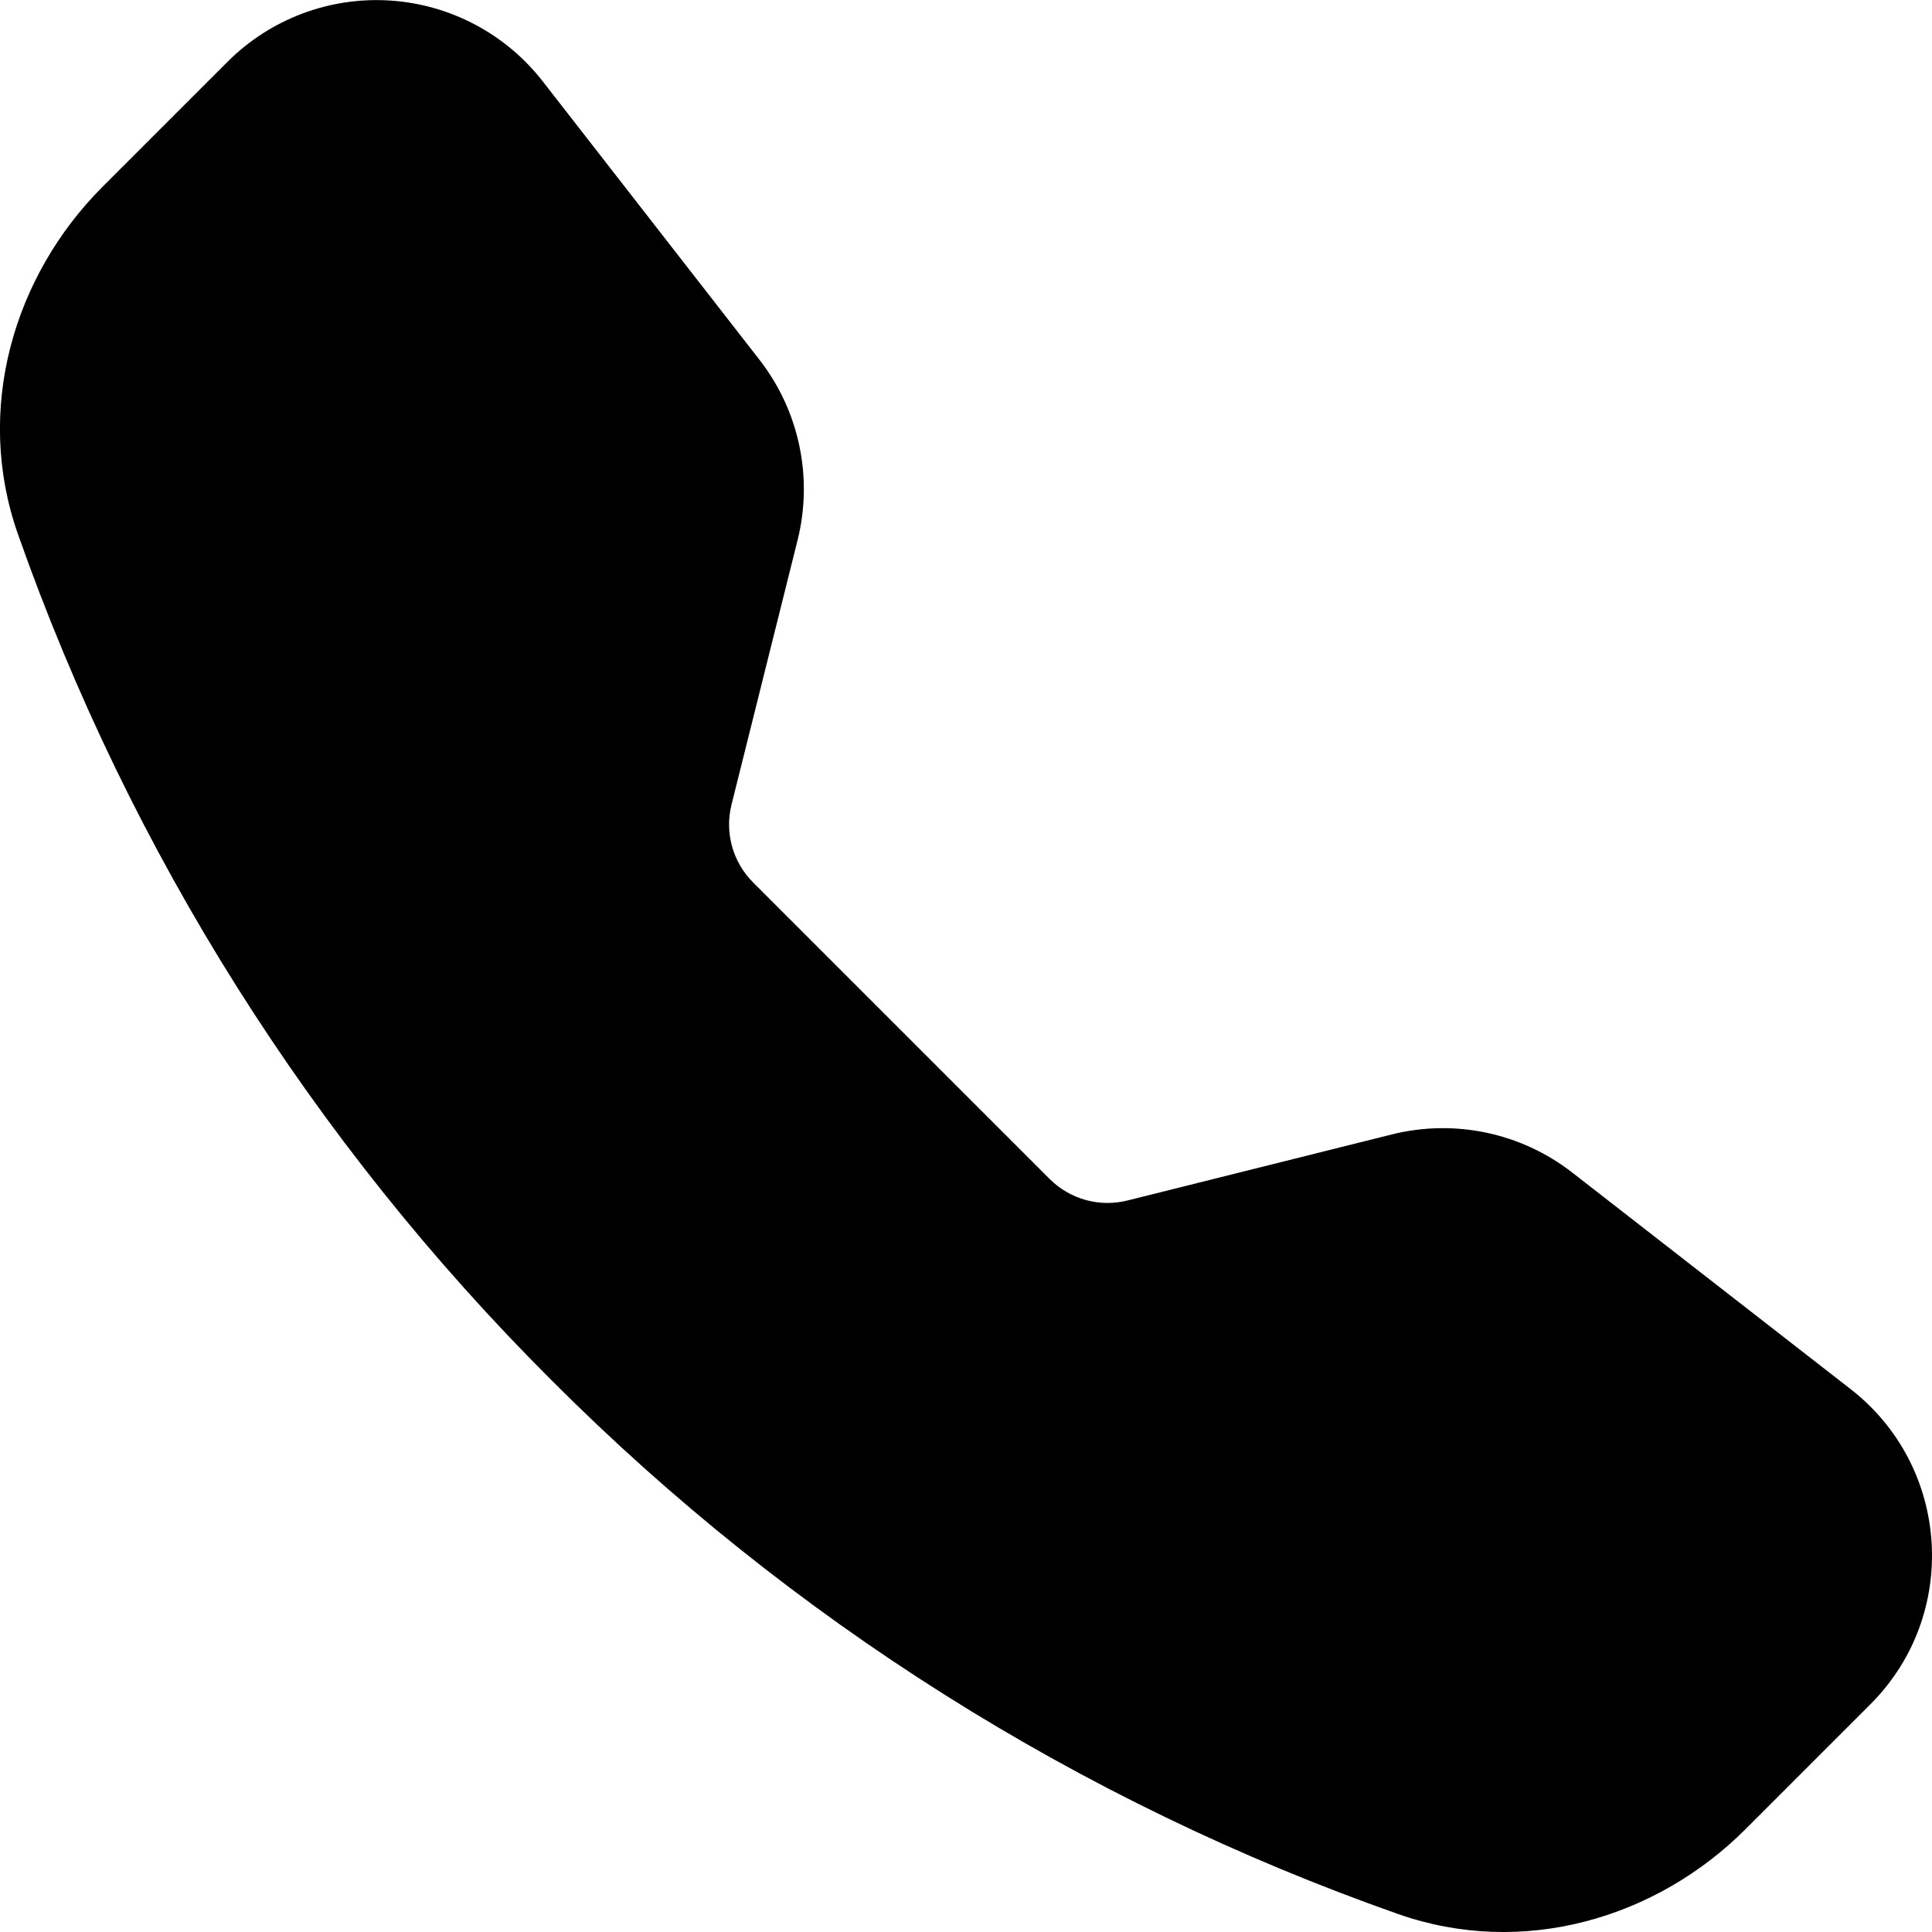
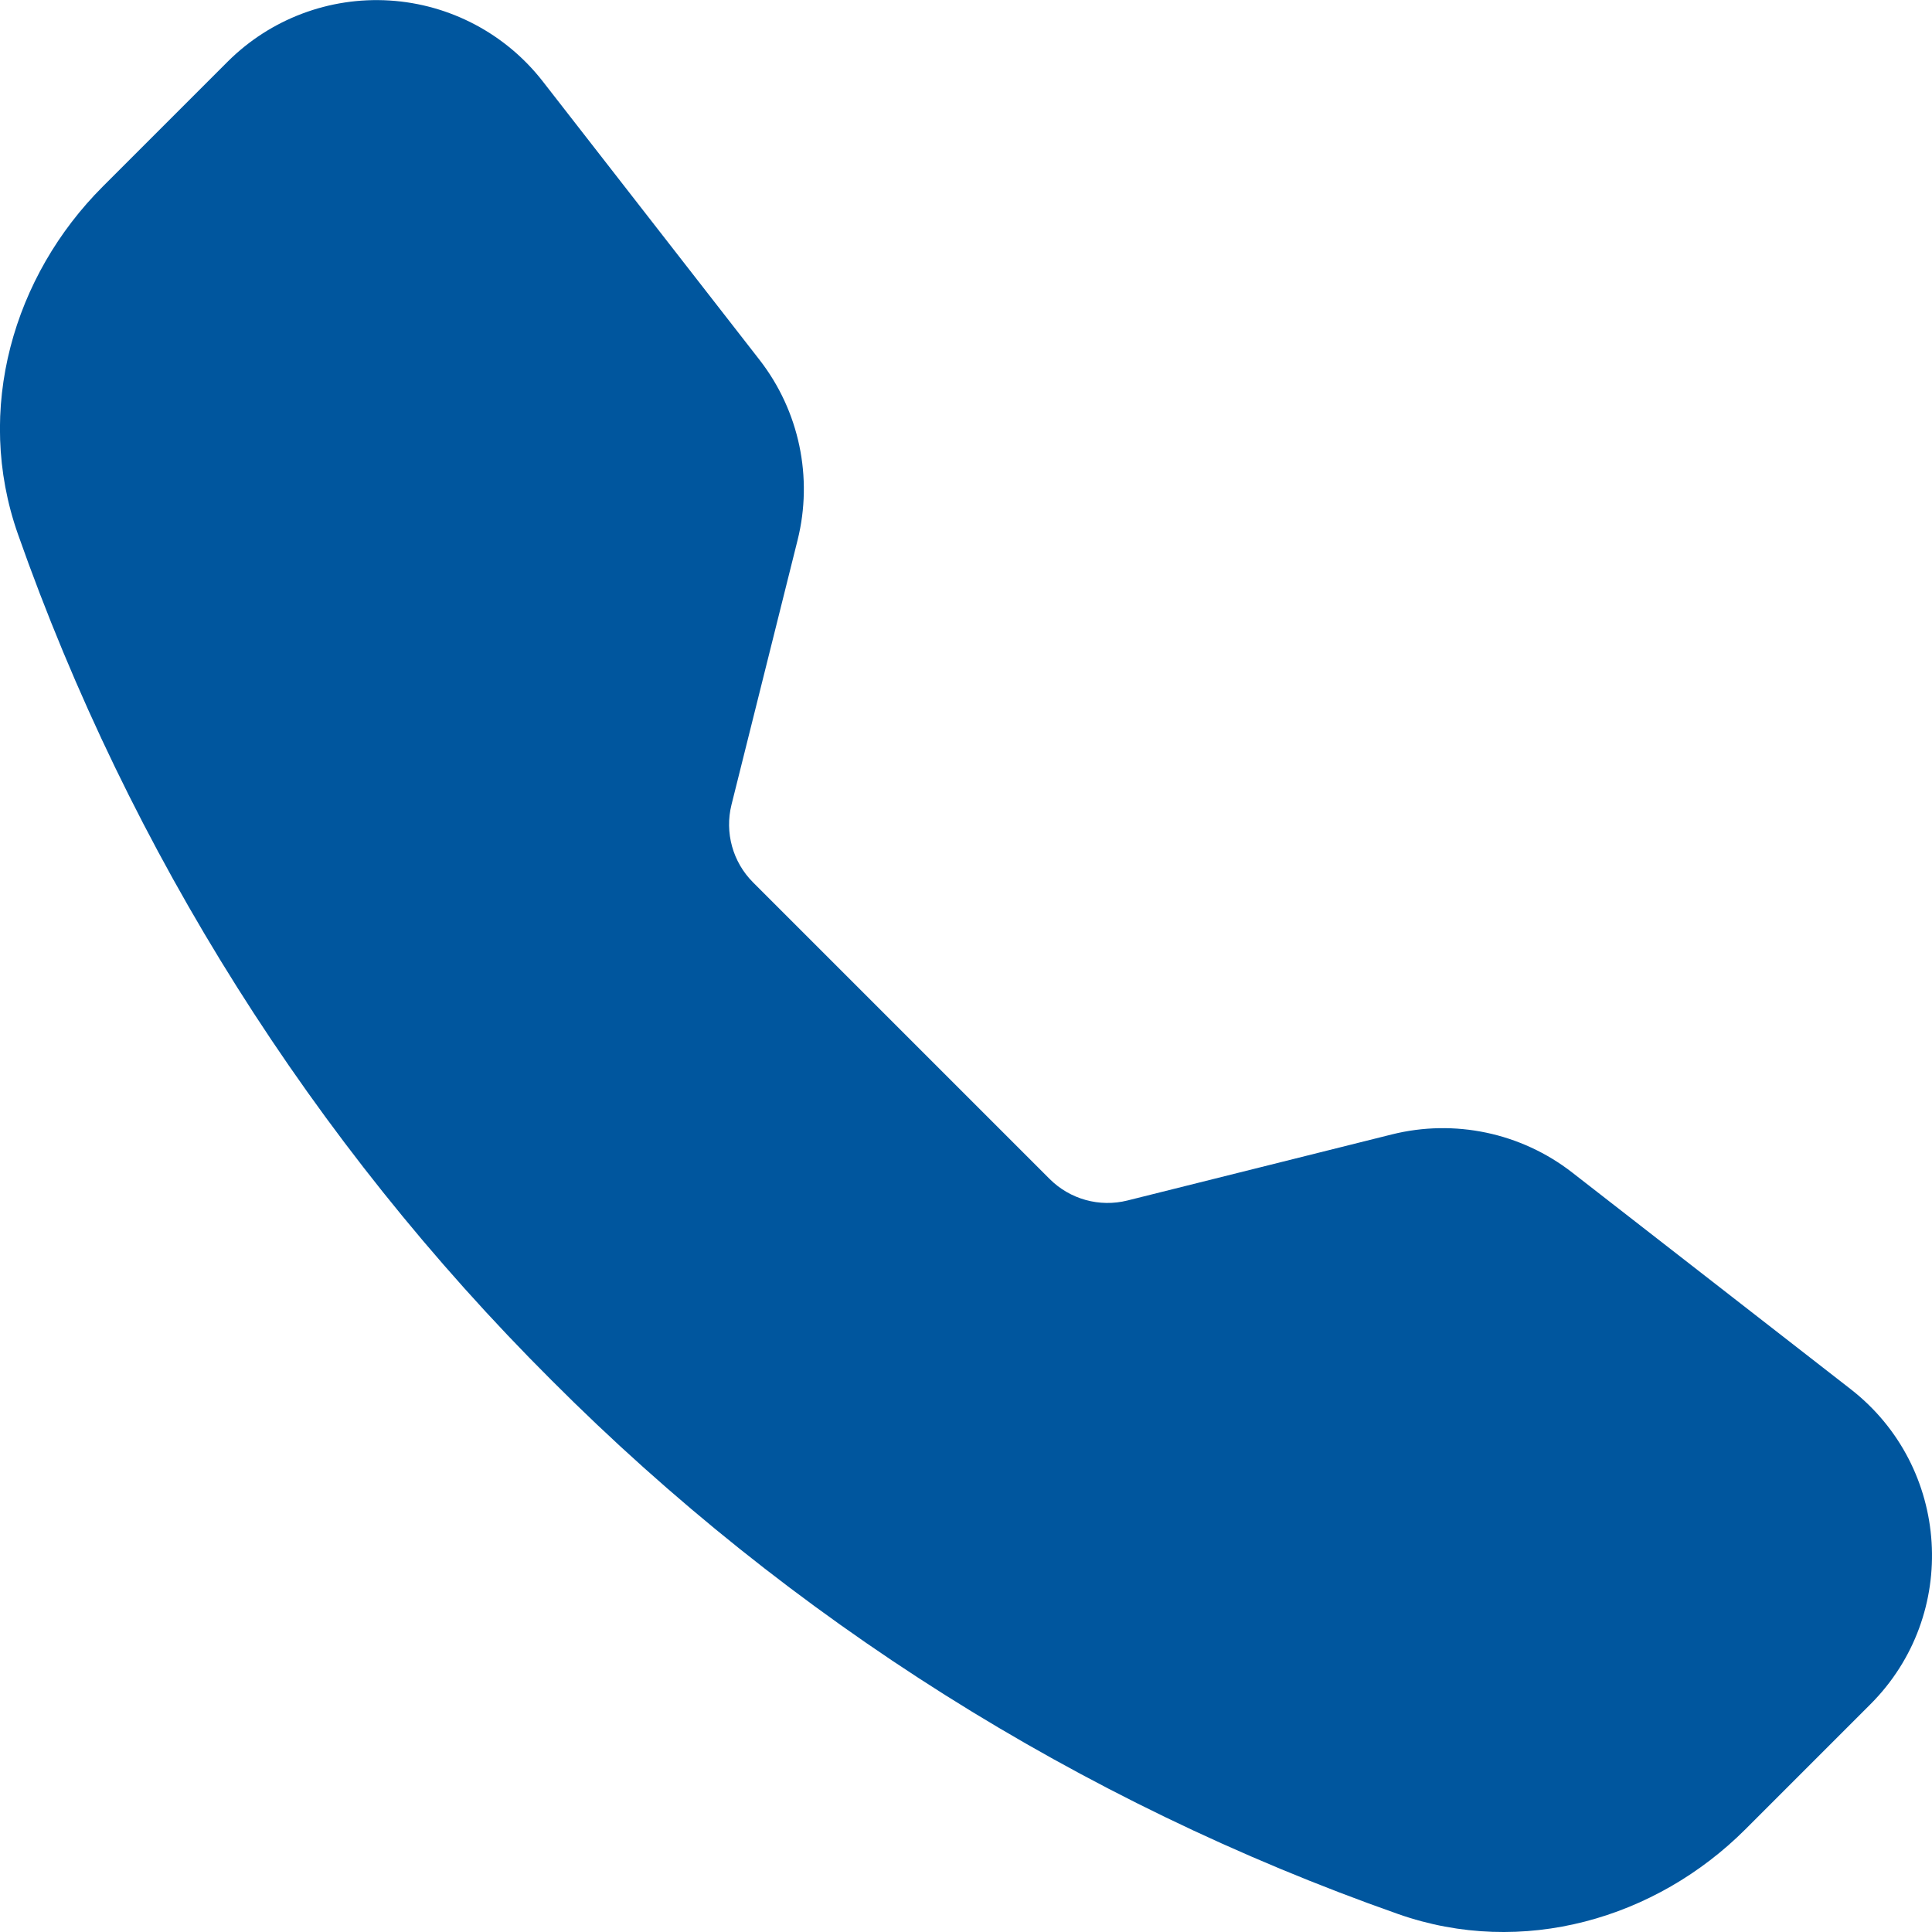
- <svg xmlns="http://www.w3.org/2000/svg" width="16" height="16" fill="currentColor" class="bi bi-telephone-fill" viewBox="0 0 16 16">
+ <svg xmlns="http://www.w3.org/2000/svg" width="20" height="20" fill="#00569e" class="bi bi-telephone-fill" viewBox="0 0 16 16">
  <path fill-rule="evenodd" d="M1.885.511a1.745 1.745 0 0 1 2.61.163L6.29 2.98c.329.423.445.974.315 1.494l-.547 2.19a.678.678 0 0 0 .178.643l2.457 2.457a.678.678 0 0 0 .644.178l2.189-.547a1.745 1.745 0 0 1 1.494.315l2.306 1.794c.829.645.905 1.87.163 2.611l-1.034 1.034c-.74.74-1.846 1.065-2.877.702a18.634 18.634 0 0 1-7.01-4.42 18.634 18.634 0 0 1-4.42-7.009c-.362-1.03-.037-2.137.703-2.877L1.885.511z" />
</svg>
